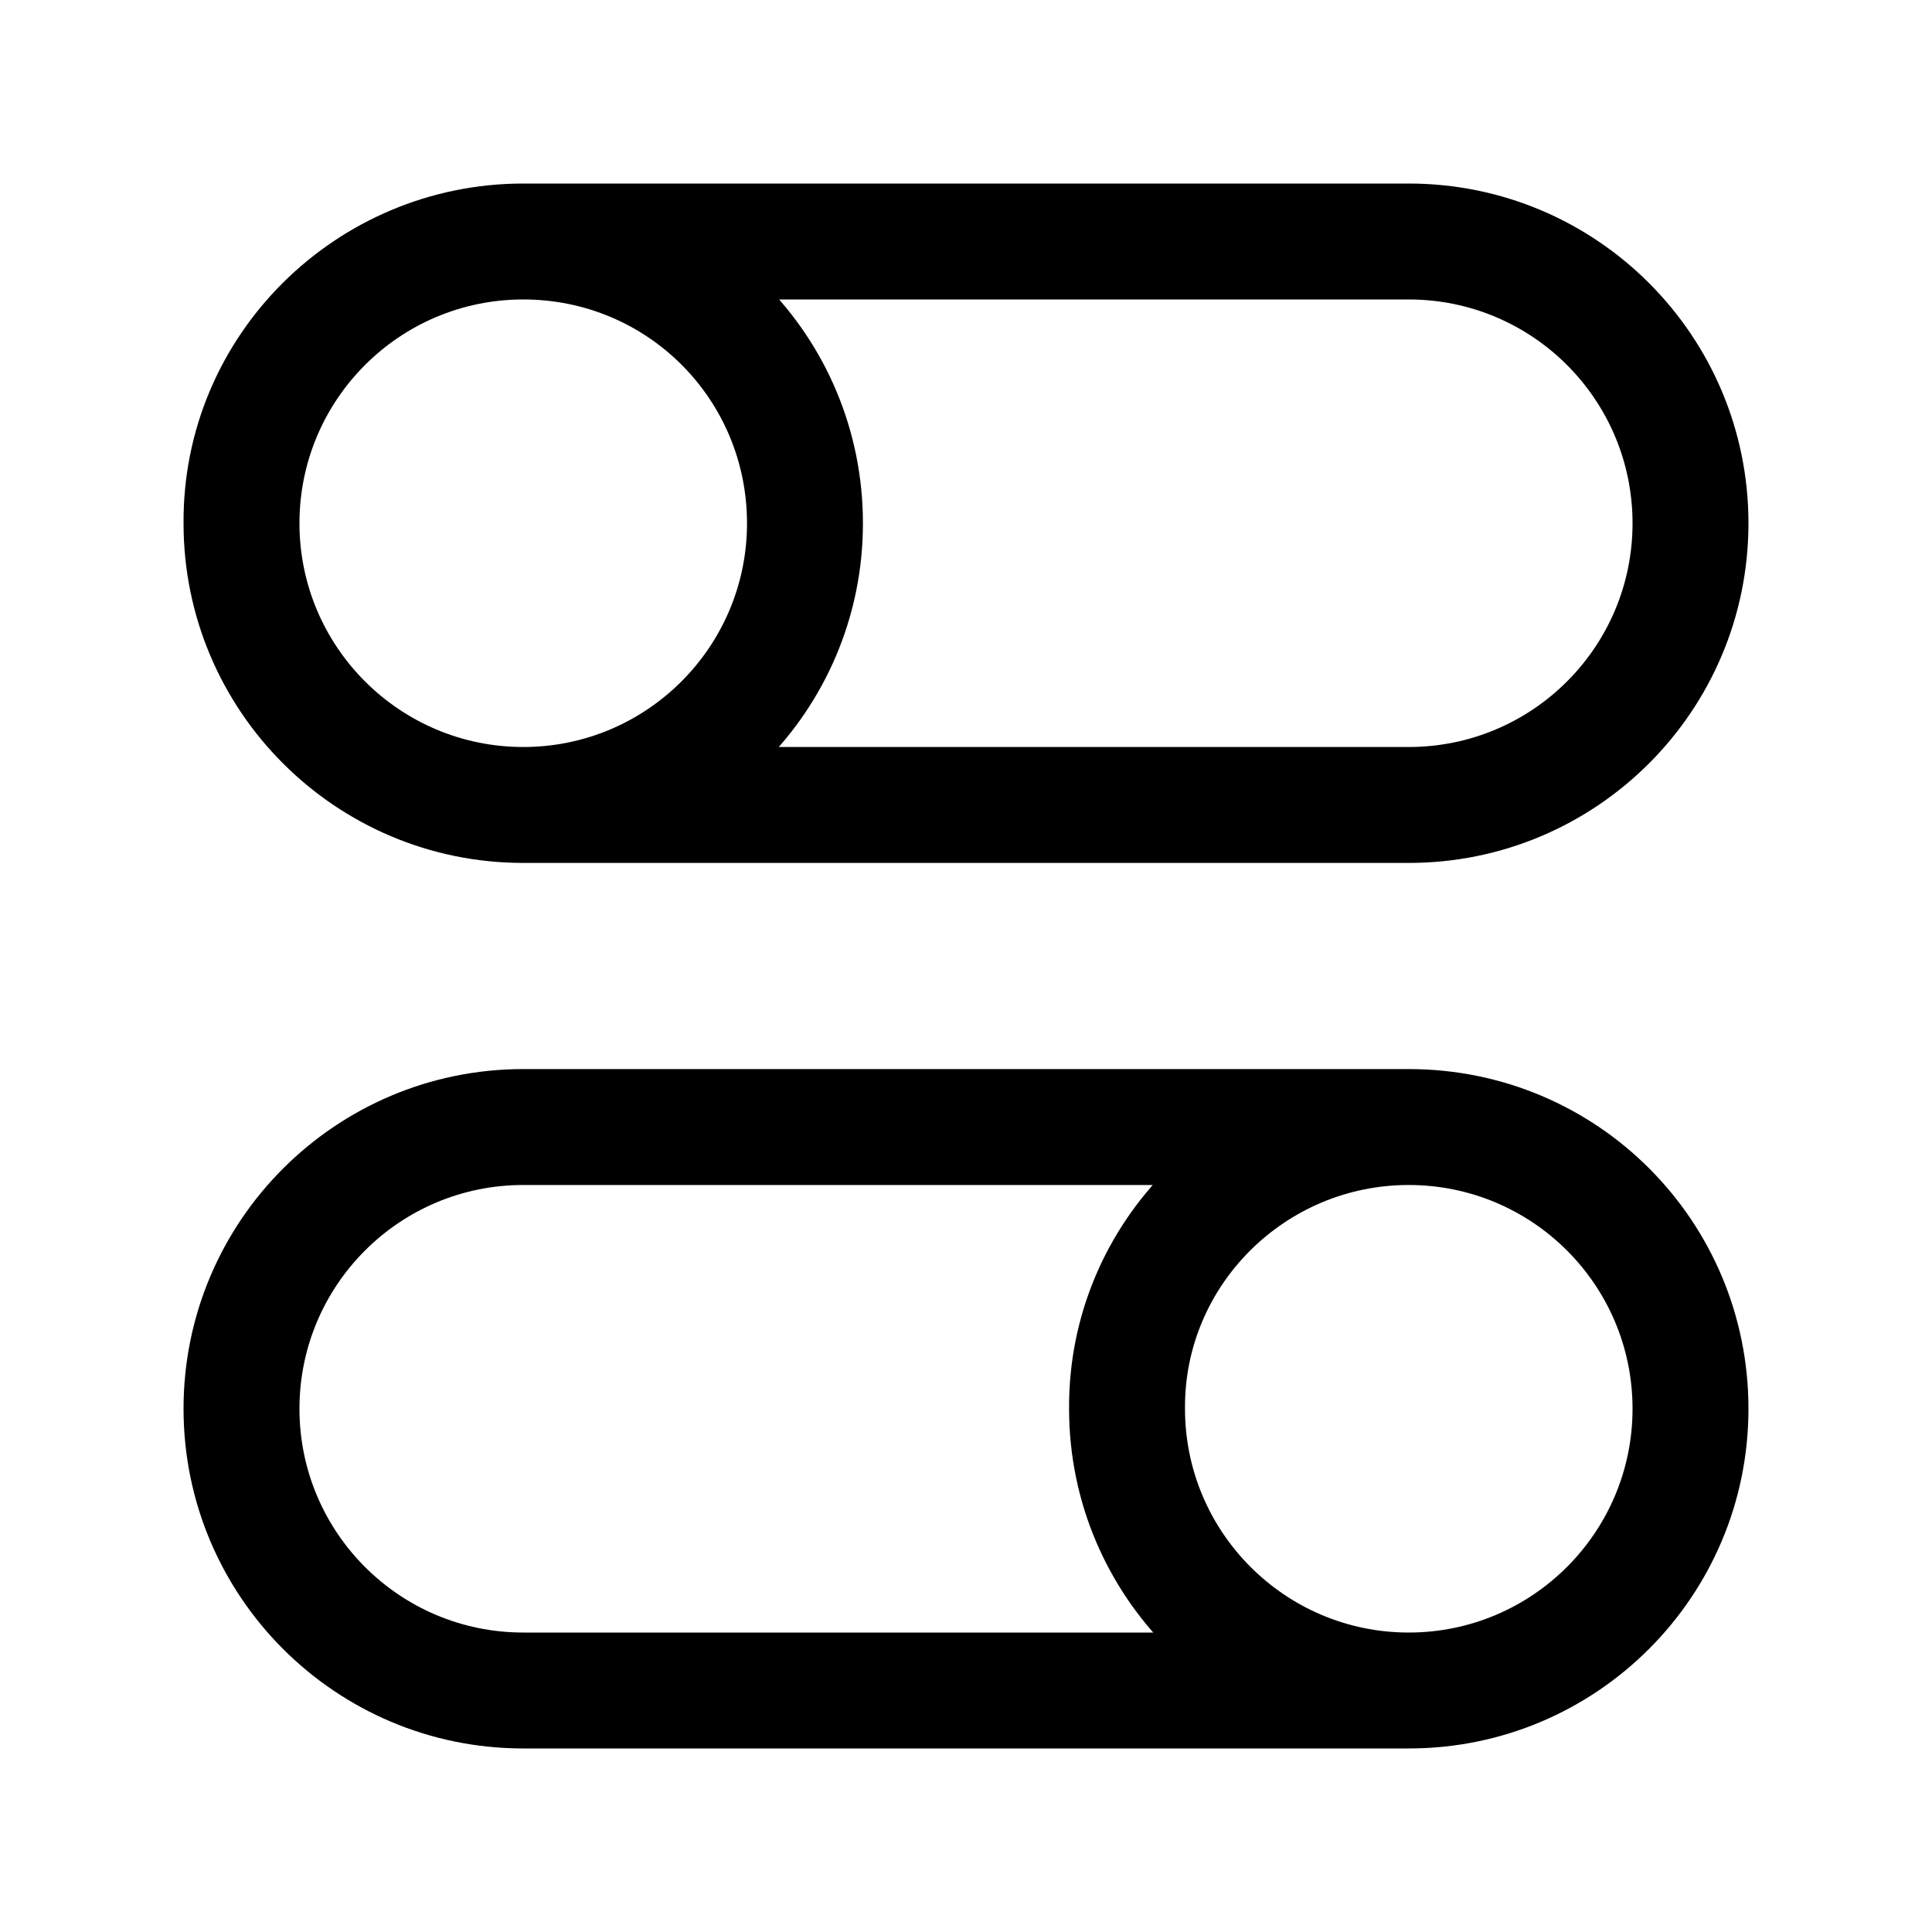
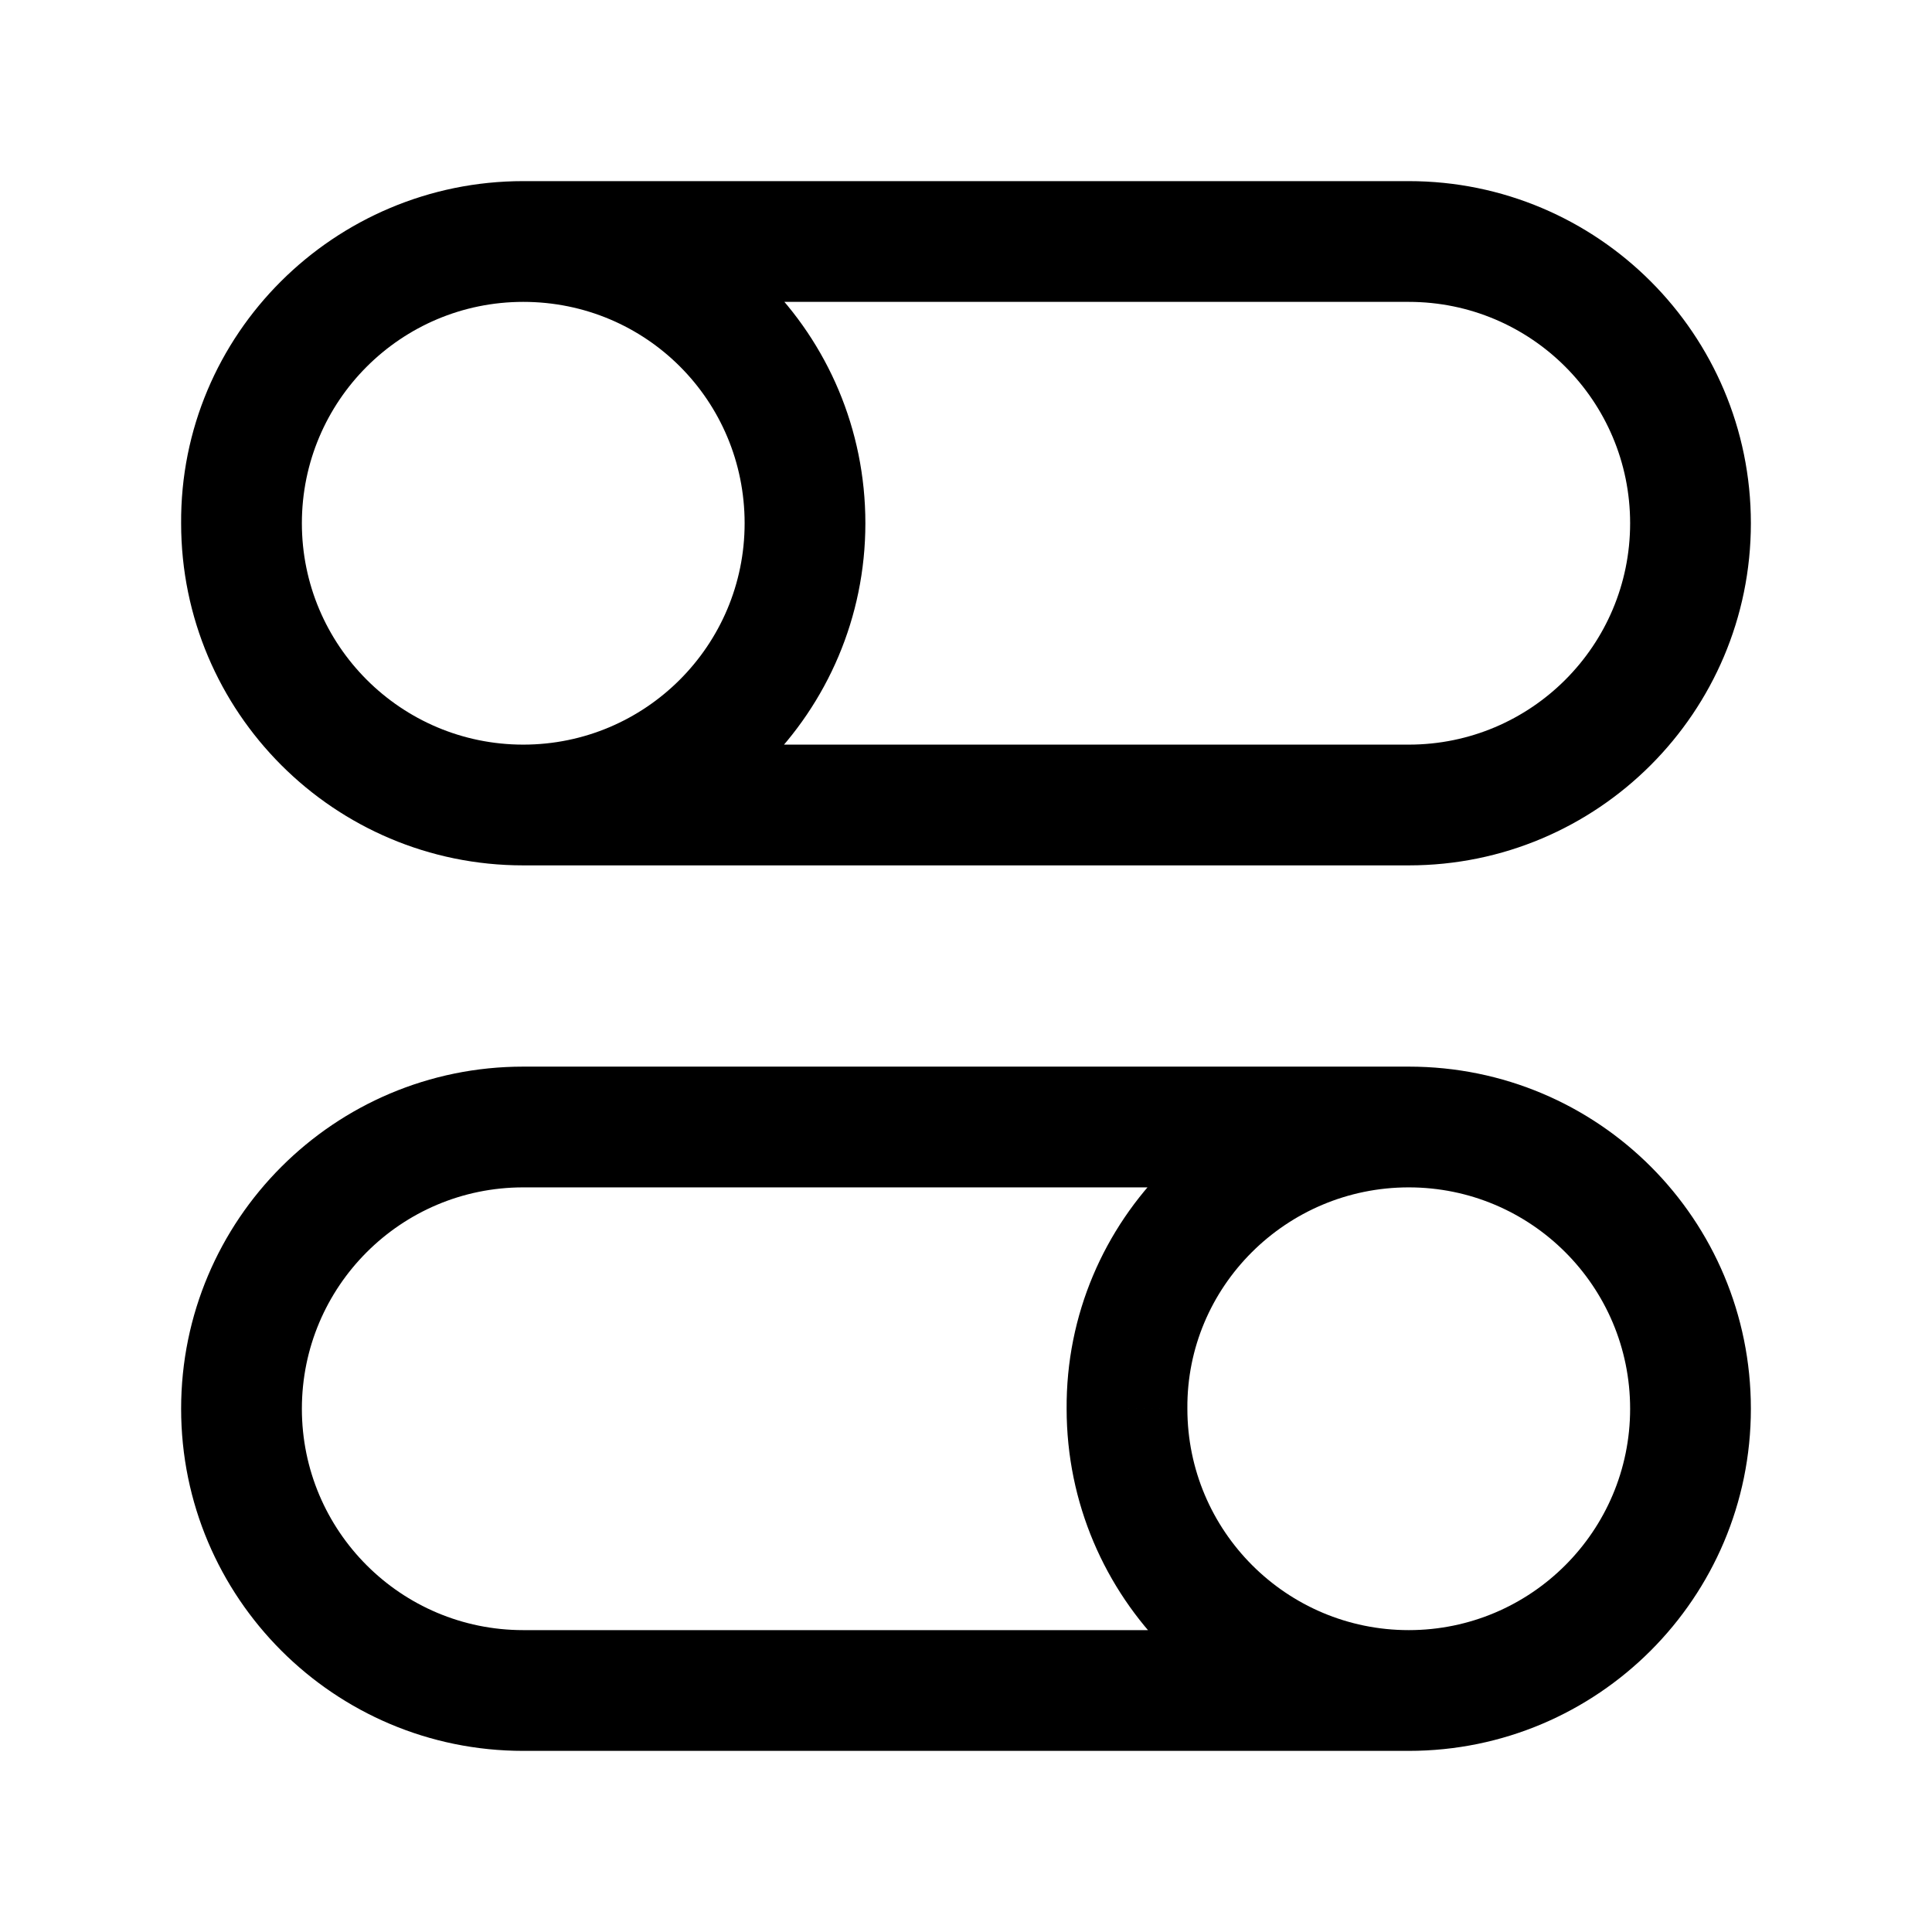
- <svg xmlns="http://www.w3.org/2000/svg" data-token-name="switches" width="24" height="24" viewBox="0 0 20 20">
-   <path d="M11.667 14.583H12.267L12.267 14.579L11.667 14.583ZM5.417 3.1H14.583V1.9H5.417V3.1ZM14.583 7.733H5.417V8.933H14.583V7.733ZM5.417 7.733C4.137 7.733 3.1 6.696 3.1 5.417H1.9C1.9 7.359 3.475 8.933 5.417 8.933V7.733ZM16.9 5.417C16.9 6.696 15.863 7.733 14.583 7.733V8.933C16.526 8.933 18.1 7.359 18.1 5.417H16.9ZM14.583 3.1C15.863 3.1 16.9 4.137 16.9 5.417H18.1C18.1 3.474 16.526 1.9 14.583 1.9V3.1ZM5.417 1.9C3.475 1.9 1.9 3.474 1.9 5.417H3.1C3.1 4.137 4.137 3.1 5.417 3.1V1.9ZM5.417 12.267H14.583V11.067H5.417V12.267ZM14.583 16.9H5.417V18.1H14.583V16.9ZM5.417 16.9C4.137 16.9 3.1 15.863 3.1 14.583H1.9C1.9 16.526 3.475 18.1 5.417 18.1V16.9ZM16.9 14.583C16.9 15.863 15.863 16.9 14.583 16.9V18.1C16.526 18.1 18.1 16.526 18.1 14.583H16.9ZM14.583 12.267C15.863 12.267 16.9 13.304 16.9 14.583H18.1C18.1 12.641 16.526 11.067 14.583 11.067V12.267ZM5.417 11.067C3.475 11.067 1.9 12.641 1.9 14.583H3.1C3.1 13.304 4.137 12.267 5.417 12.267V11.067ZM14.583 11.067C12.646 11.067 11.053 12.639 11.067 14.588L12.267 14.579C12.258 13.308 13.301 12.267 14.583 12.267V11.067ZM11.067 14.583C11.067 16.525 12.642 18.1 14.583 18.1V16.9C13.305 16.9 12.267 15.862 12.267 14.583H11.067ZM14.583 18.1C16.525 18.1 18.1 16.525 18.1 14.583H16.9C16.9 15.862 15.862 16.9 14.583 16.9V18.1ZM18.1 14.583C18.1 12.643 16.538 11.067 14.583 11.067V12.267C15.872 12.267 16.9 13.303 16.9 14.583H18.1ZM5.417 1.9C3.479 1.9 1.886 3.472 1.9 5.421L3.1 5.412C3.091 4.141 4.134 3.1 5.417 3.1V1.9ZM1.9 5.417C1.9 7.358 3.475 8.933 5.417 8.933V7.733C4.138 7.733 3.1 6.695 3.1 5.417H1.9ZM5.417 8.933C7.358 8.933 8.933 7.358 8.933 5.417H7.733C7.733 6.695 6.695 7.733 5.417 7.733V8.933ZM8.933 5.417C8.933 3.477 7.371 1.9 5.417 1.9V3.1C6.705 3.1 7.733 4.136 7.733 5.417H8.933Z" />
+ <svg xmlns="http://www.w3.org/2000/svg" data-token-name="switches" width="24" height="24" viewBox="0 0 24 24" fill="none">
+   <path d="M14 17.5H14.75L14.75 17.495L14 17.5ZM6.5 3.75H17.5V2.25H6.5V3.75ZM17.5 9.25H6.5V10.75H17.5V9.25ZM6.5 9.25C4.981 9.25 3.75 8.019 3.75 6.5H2.25C2.25 8.847 4.153 10.75 6.5 10.75V9.25ZM20.25 6.5C20.25 8.019 19.019 9.25 17.5 9.25V10.75C19.847 10.75 21.75 8.847 21.75 6.5H20.25ZM17.5 3.75C19.019 3.75 20.25 4.981 20.25 6.5H21.75C21.75 4.153 19.847 2.25 17.5 2.25V3.75ZM6.5 2.25C4.153 2.25 2.25 4.153 2.25 6.5H3.75C3.75 4.981 4.981 3.75 6.5 3.75V2.25ZM6.5 14.75H17.5V13.25H6.5V14.75ZM17.5 20.25H6.5V21.75H17.5V20.25ZM6.5 20.25C4.981 20.25 3.75 19.019 3.75 17.5H2.25C2.25 19.847 4.153 21.75 6.5 21.75V20.25ZM20.25 17.5C20.25 19.019 19.019 20.25 17.5 20.25V21.75C19.847 21.75 21.75 19.847 21.75 17.5H20.25ZM17.5 14.75C19.019 14.75 20.25 15.981 20.25 17.5H21.75C21.75 15.153 19.847 13.25 17.5 13.25V14.75ZM6.5 13.25C4.153 13.25 2.25 15.153 2.25 17.5H3.75C3.75 15.981 4.981 14.75 6.5 14.75V13.25ZM17.5 13.25C15.159 13.25 13.233 15.15 13.25 17.505L14.75 17.495C14.739 15.986 15.977 14.75 17.5 14.75V13.25ZM13.25 17.5C13.25 19.846 15.154 21.75 17.5 21.75V20.25C15.982 20.25 14.75 19.018 14.75 17.5H13.25ZM17.5 21.75C19.846 21.75 21.75 19.846 21.75 17.5H20.25C20.25 19.018 19.018 20.25 17.5 20.25V21.75ZM21.75 17.5C21.75 15.156 19.862 13.25 17.5 13.25V14.75C19.03 14.75 20.25 15.98 20.25 17.5H21.75ZM6.5 2.25C4.159 2.25 2.233 4.15 2.25 6.505L3.75 6.495C3.739 4.986 4.977 3.75 6.5 3.75V2.25ZM2.25 6.5C2.25 8.846 4.154 10.75 6.5 10.75V9.25C4.982 9.25 3.75 8.018 3.75 6.5H2.25ZM6.5 10.75C8.846 10.75 10.75 8.846 10.75 6.5H9.25C9.25 8.018 8.018 9.25 6.5 9.25V10.75ZM10.75 6.5C10.75 4.156 8.862 2.25 6.5 2.25V3.75C8.03 3.75 9.25 4.98 9.25 6.5H10.75Z" fill="currentColor" />
</svg>
